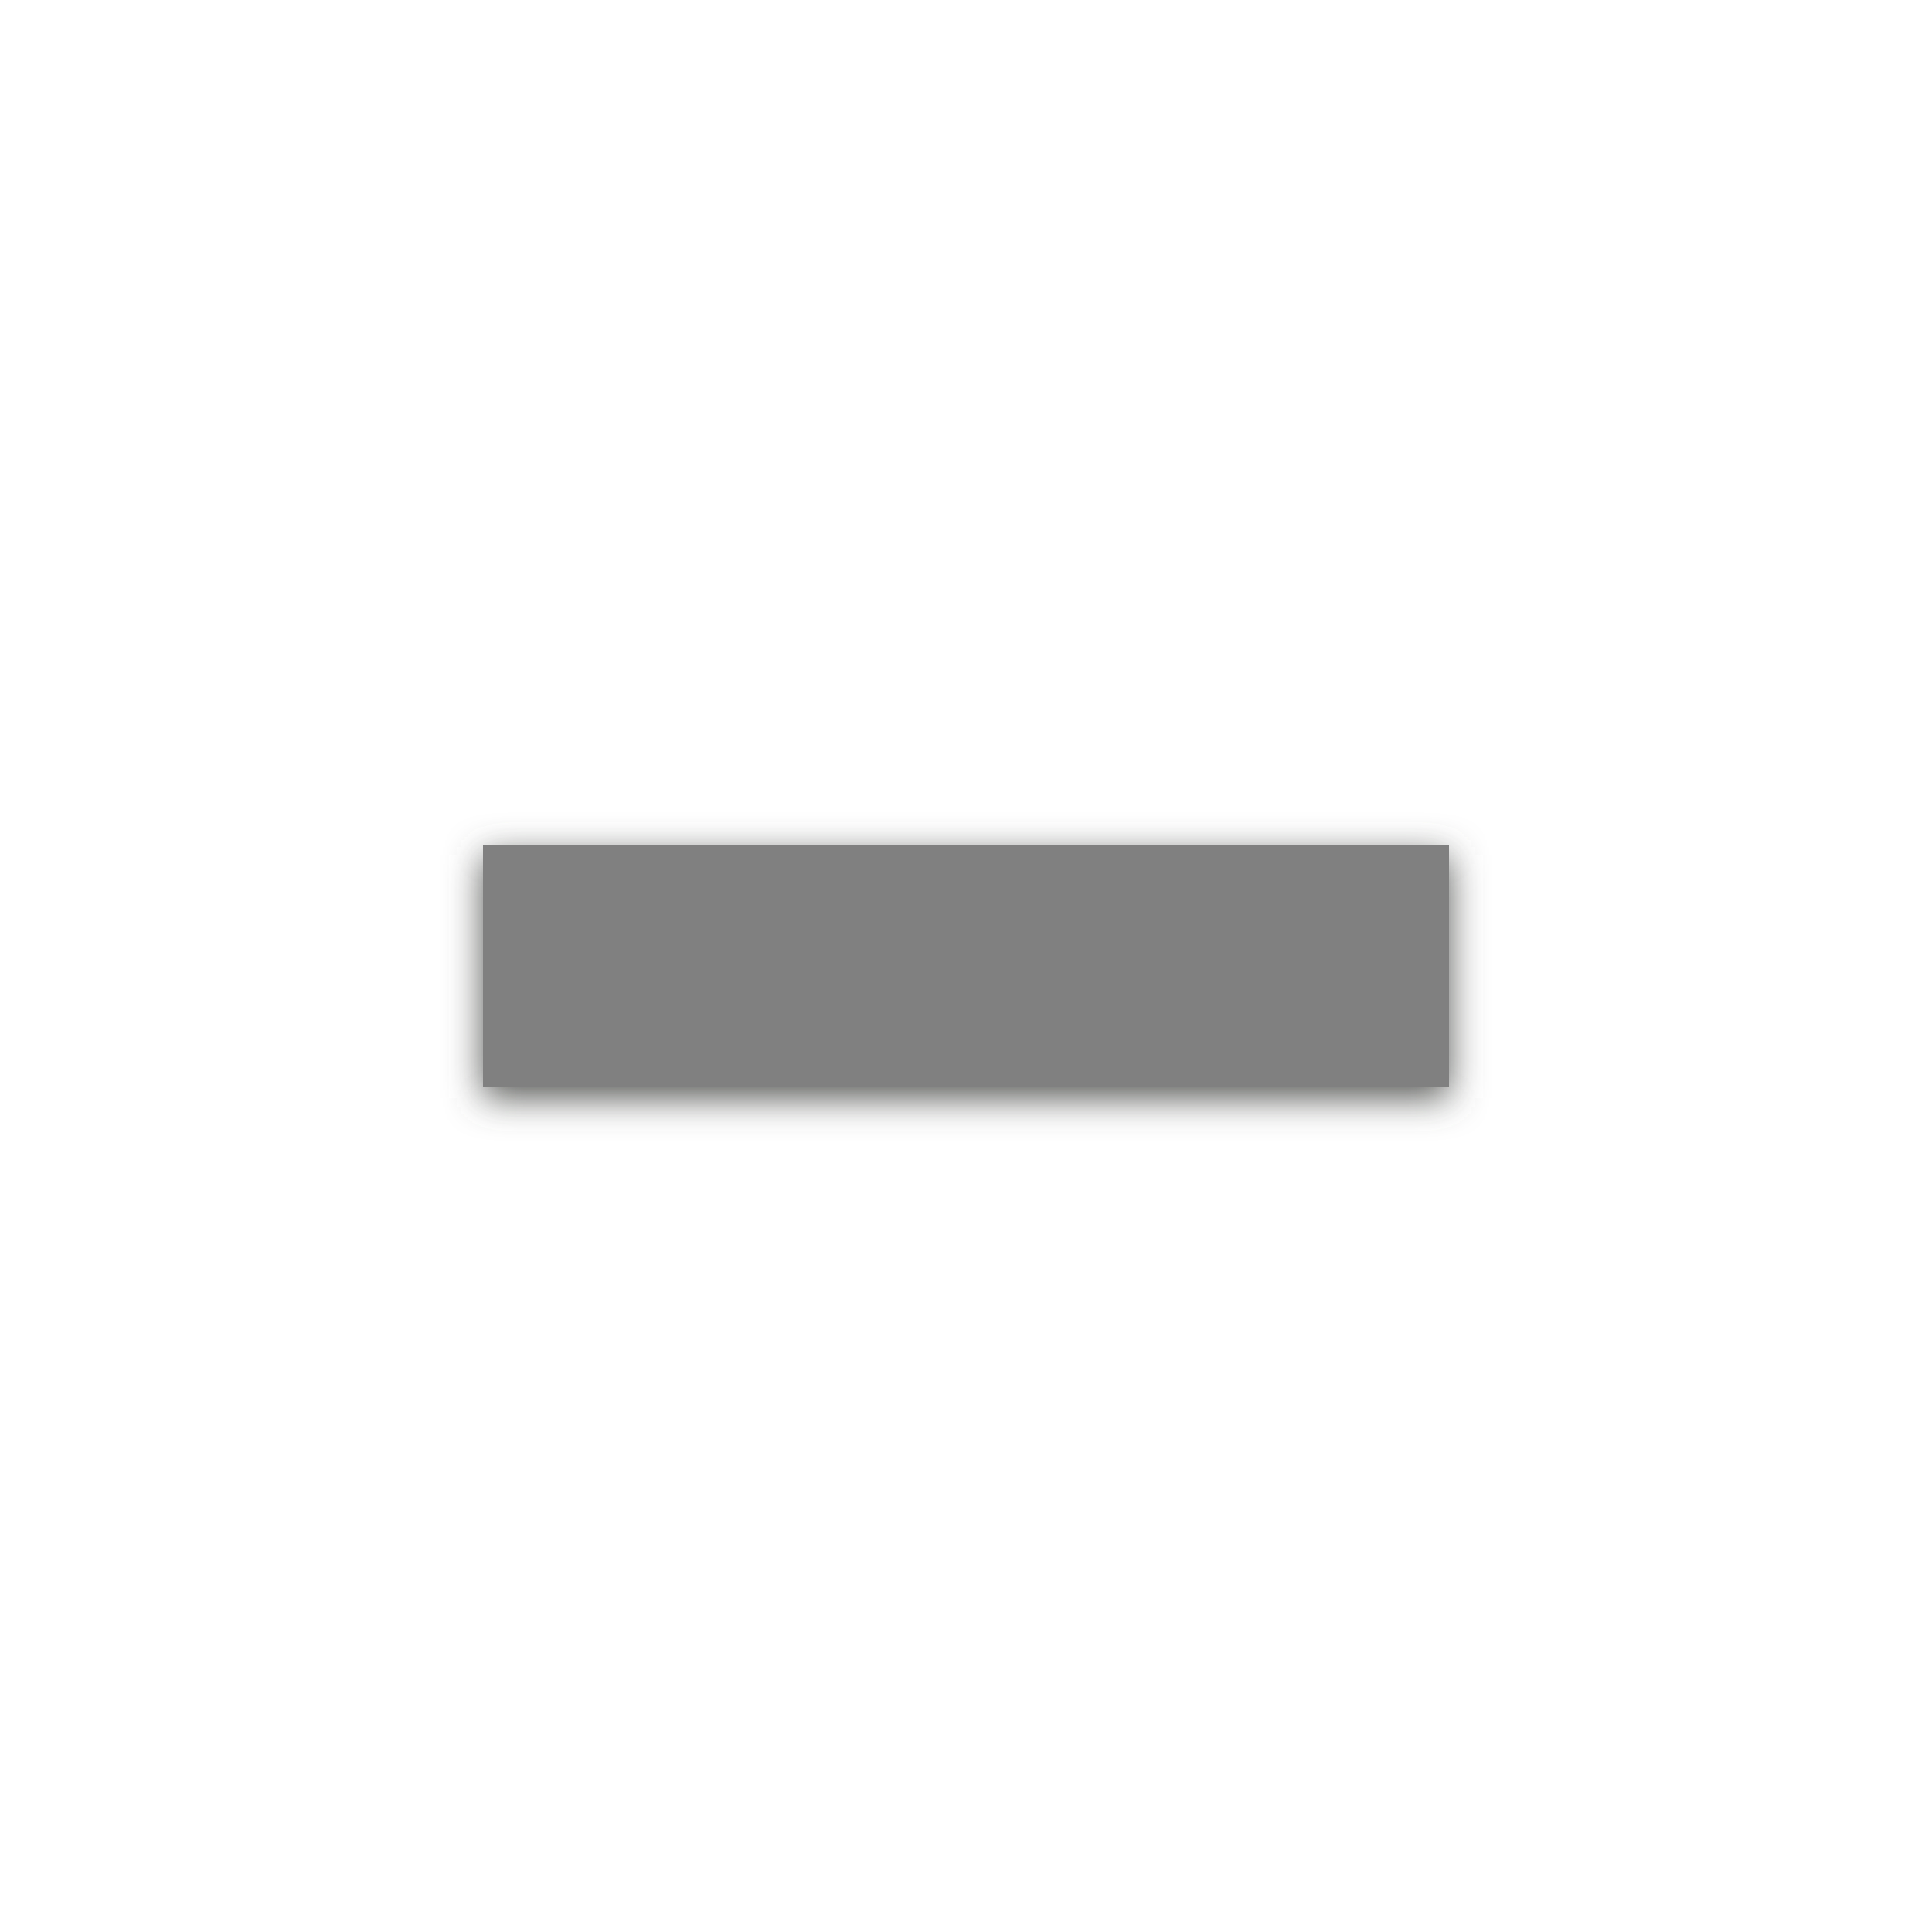
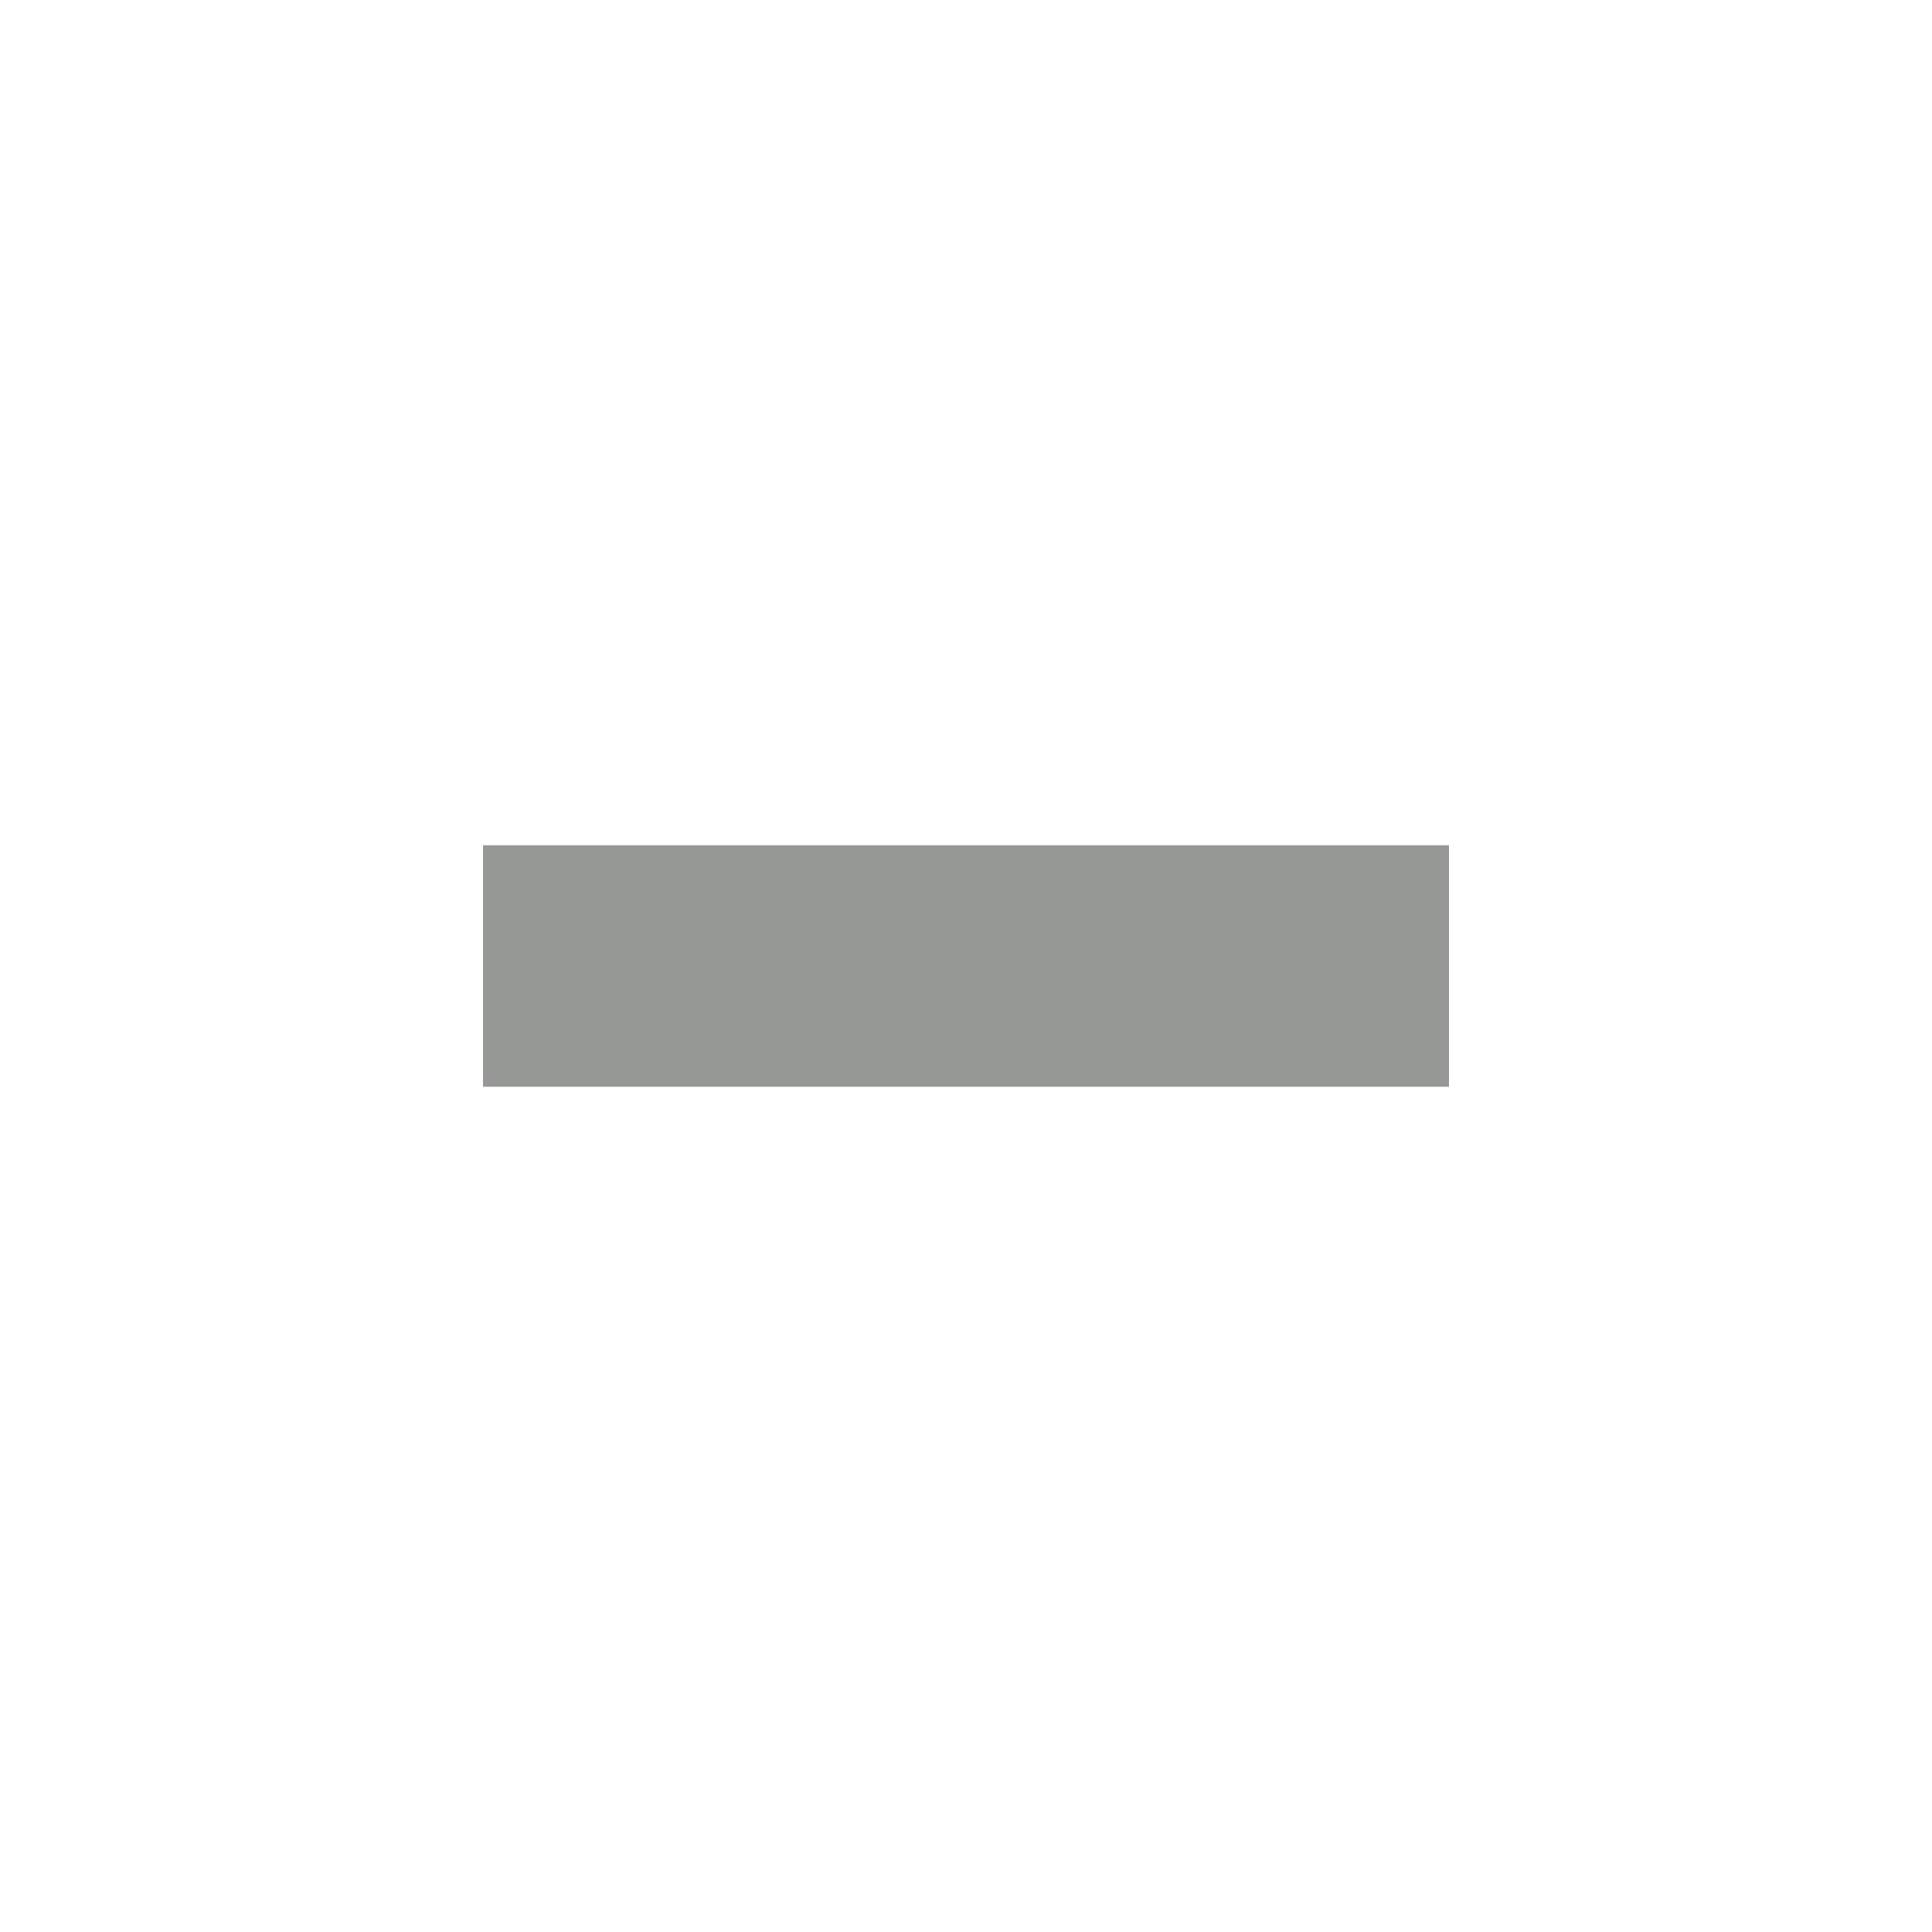
<svg xmlns="http://www.w3.org/2000/svg" width="16" height="16" id="svg2" version="1.1">
  <defs id="defs4">
    <linearGradient id="linearGradient3802">
      <stop style="stop-color:#eeeeec;stop-opacity:1;" offset="0" id="stop3804" />
      <stop id="stop3812" offset="0.5" style="stop-color:#e4e4e1;stop-opacity:1;" />
      <stop style="stop-color:#949493;stop-opacity:1;" offset="1" id="stop3806" />
    </linearGradient>
-     <filter id="filter3971" x="-0.045" width="1.09" y="-0.18" height="1.36">
-       <feGaussianBlur stdDeviation="0.15" id="feGaussianBlur3973" />
-     </filter>
  </defs>
  <g id="layer1" transform="translate(0,-1036.362)">
-     <rect style="fill:#555753;fill-opacity:1;stroke:none;filter:url(#filter3971)" id="rect3931-1" width="8" height="2" x="4" y="1043.451" />
-     <rect style="fill:#808080;fill-opacity:1;stroke:none" id="rect3931" width="8" height="2" x="4" y="7" transform="translate(0,1036.362)" />
+     <rect style="fill:#969896;fill-opacity:1;stroke:none" id="rect3931" width="8" height="2" x="4" y="7" transform="translate(0,1036.362)" />
  </g>
</svg>
